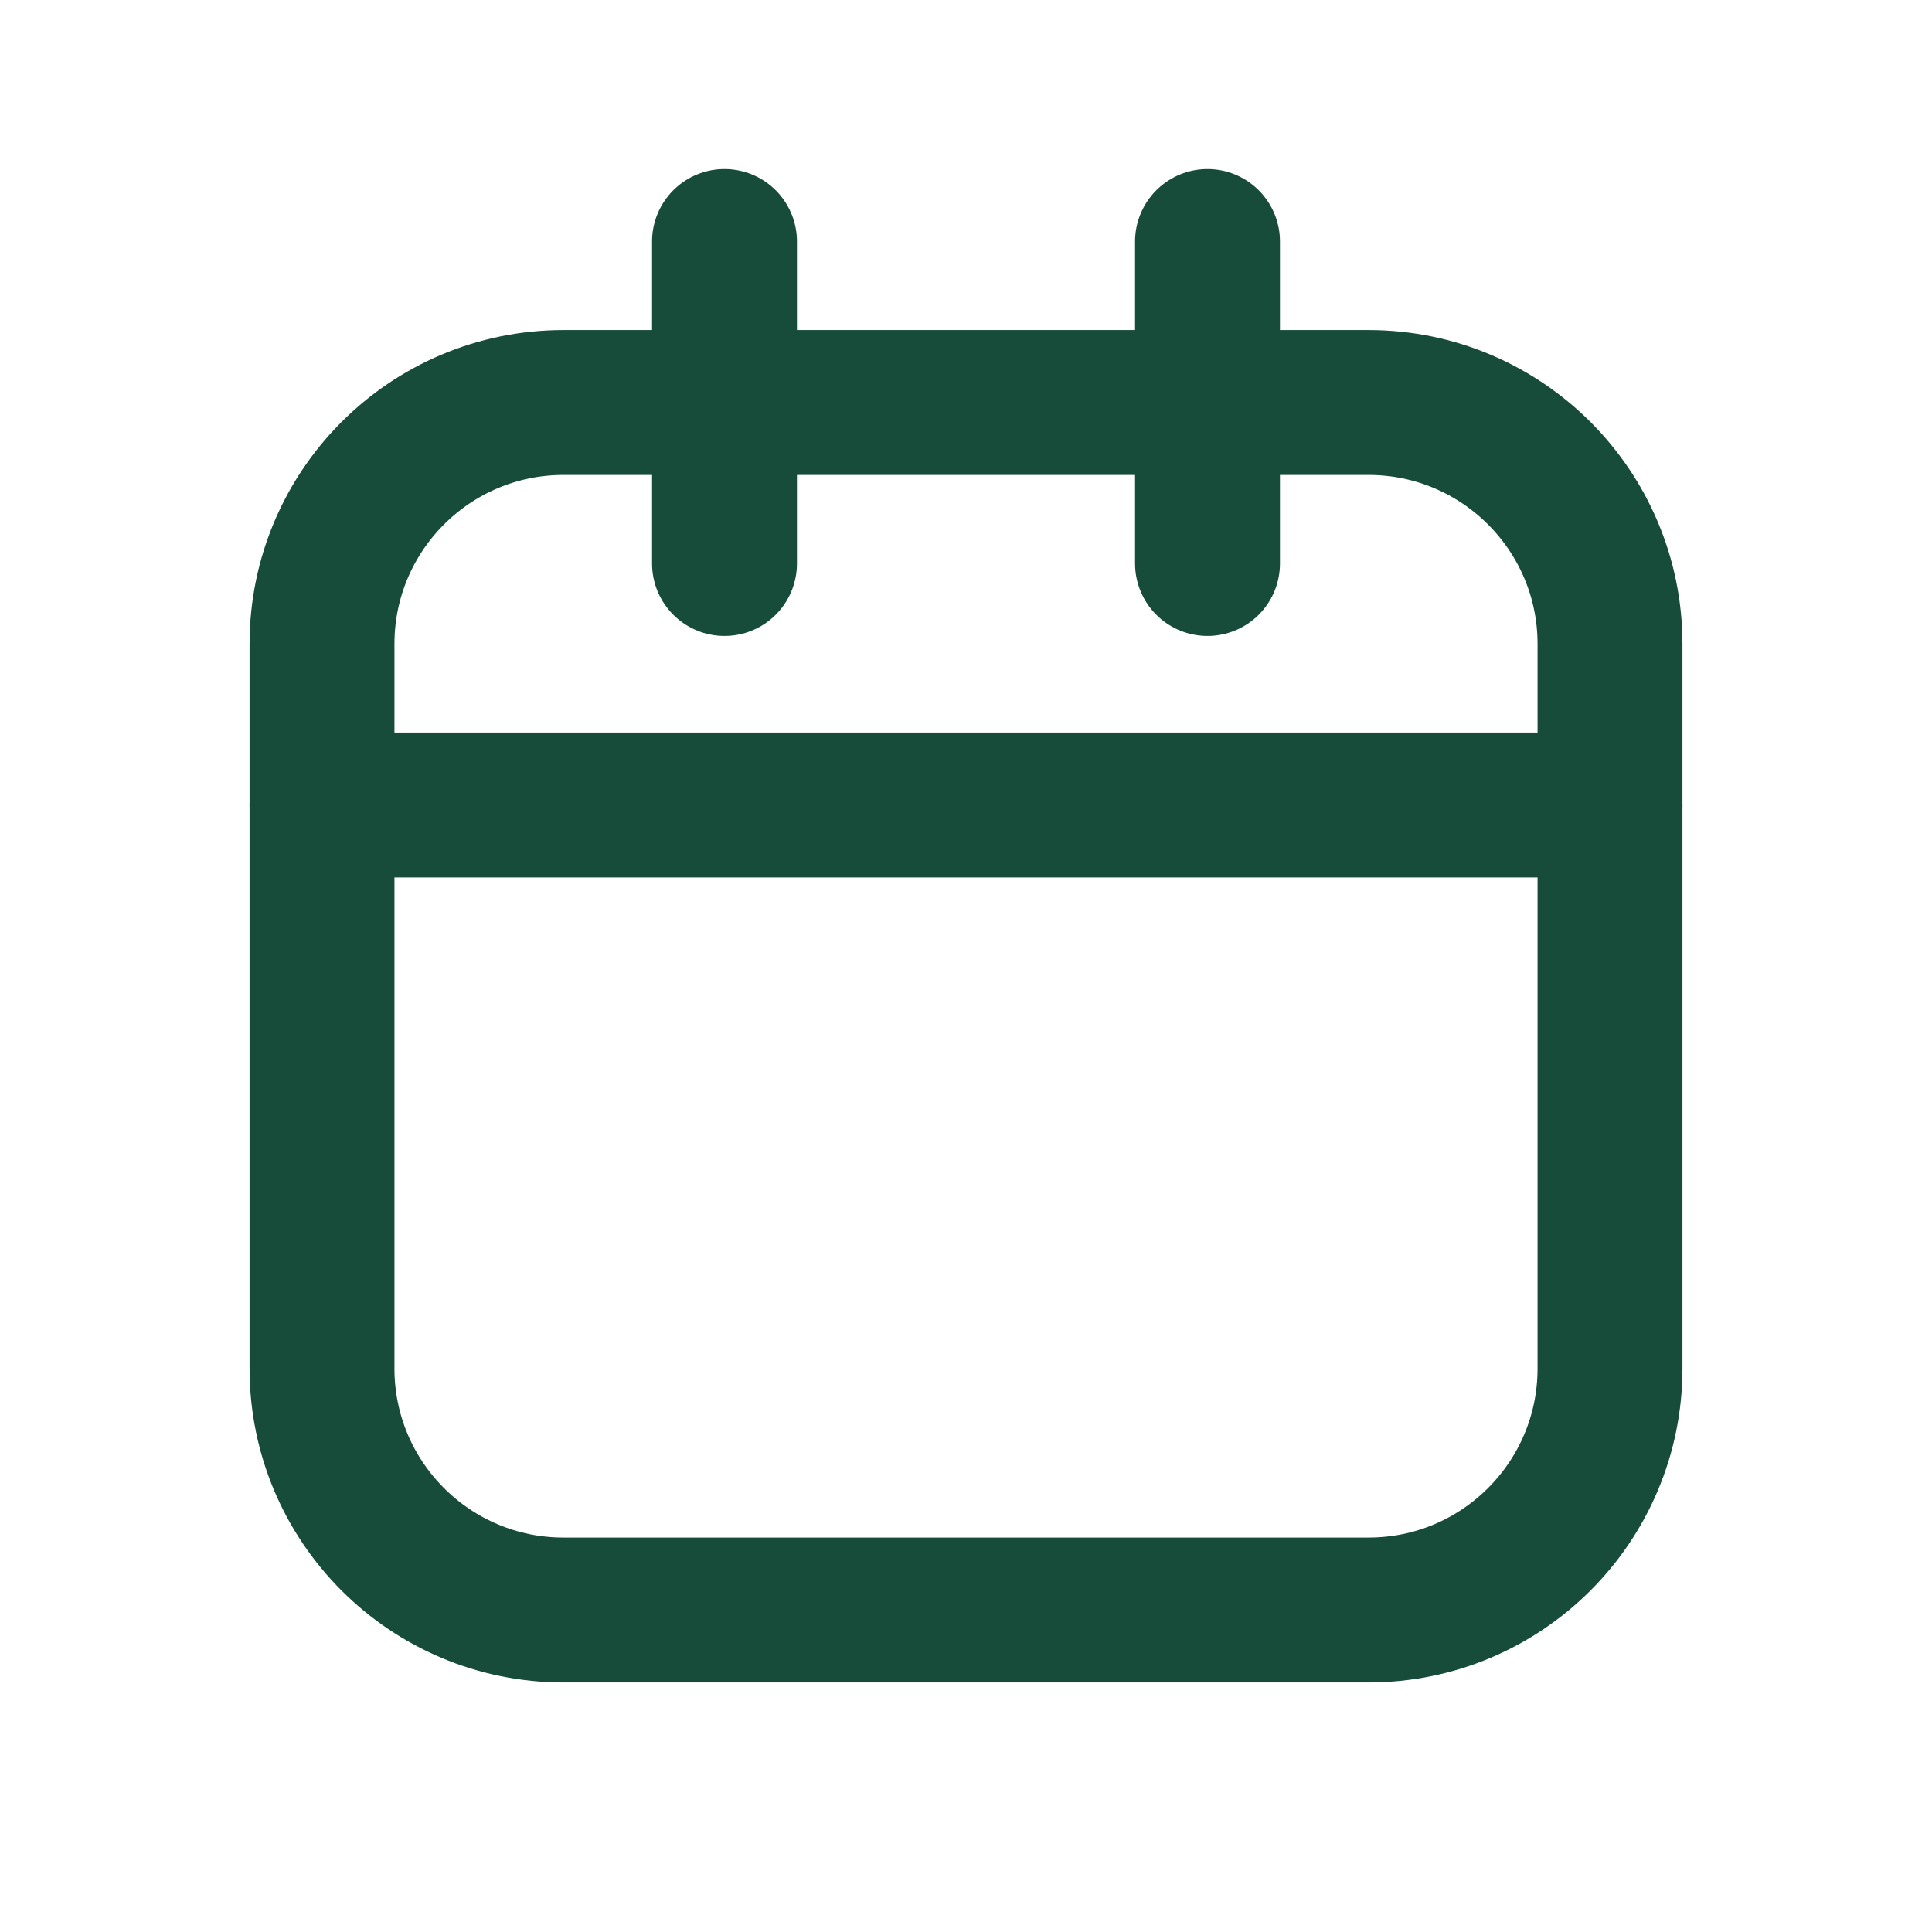
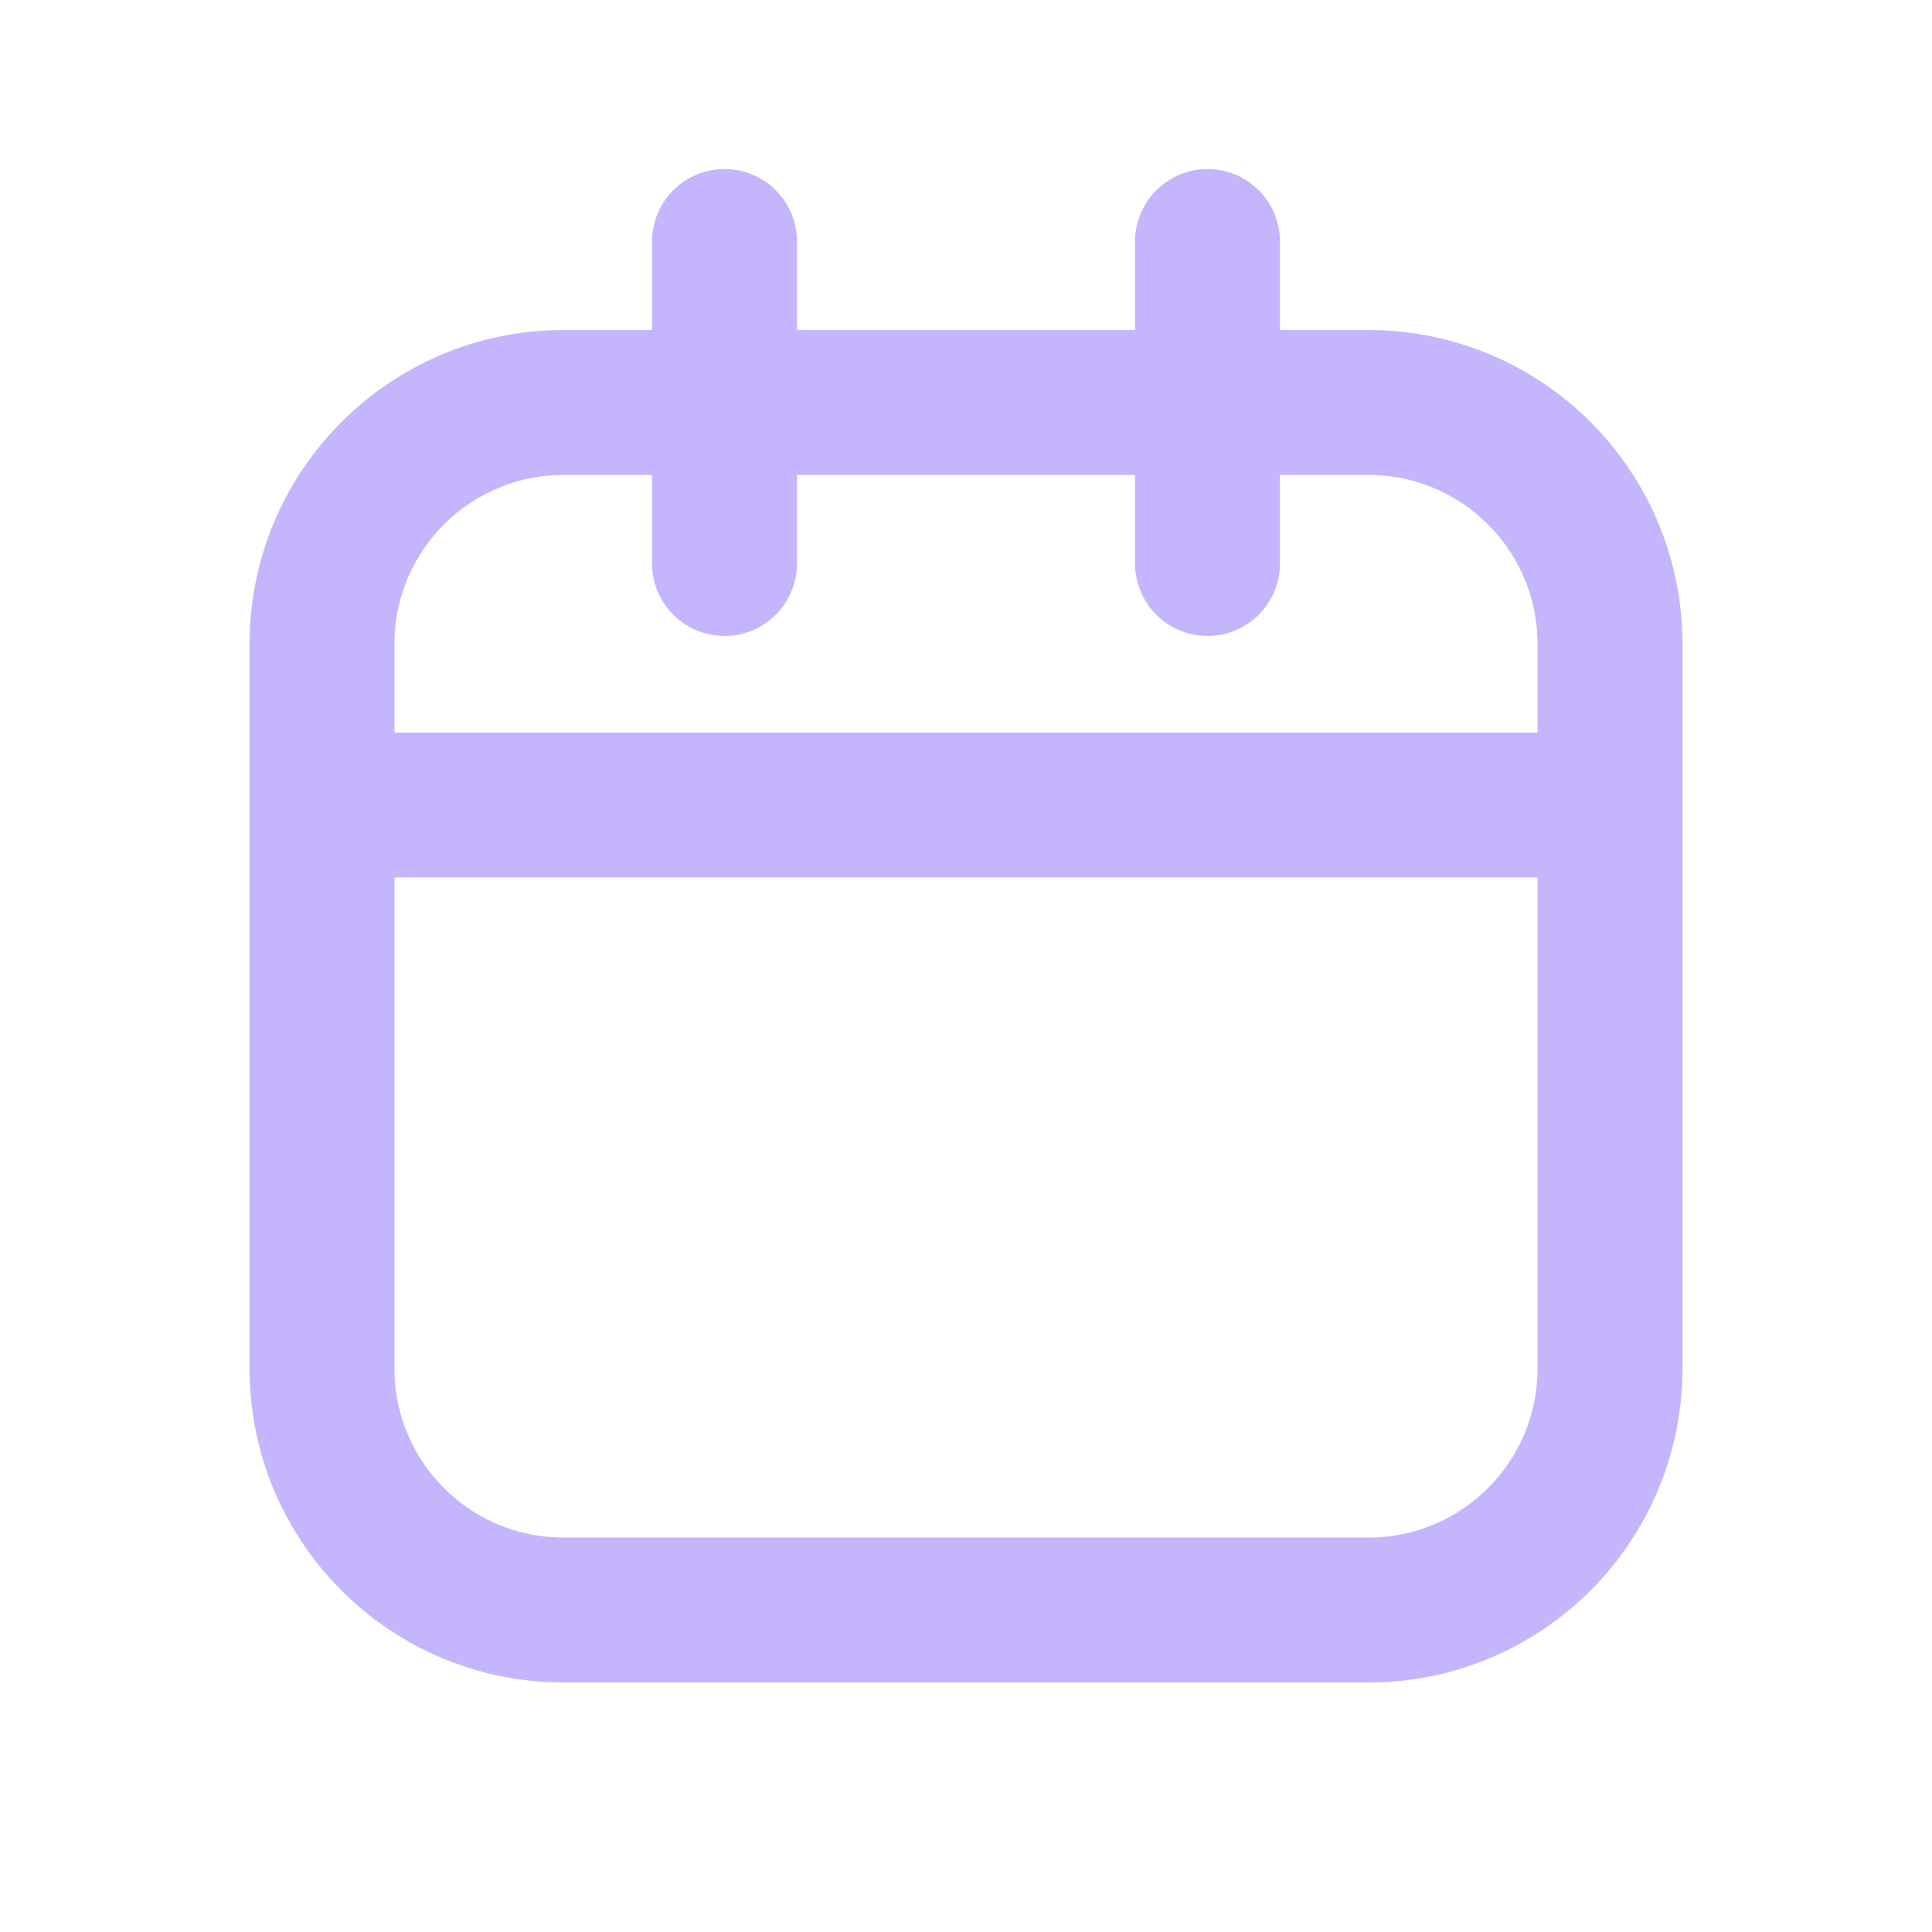
- <svg xmlns="http://www.w3.org/2000/svg" width="48" height="48" viewBox="0 0 24 24" fill="none" stroke="#174C3B" stroke-width="1.8" stroke-linecap="round" stroke-linejoin="round">
+ <svg xmlns="http://www.w3.org/2000/svg" width="48" height="48" viewBox="0 0 24 24" fill="none" stroke="#C4B5FD" stroke-width="1.8" stroke-linecap="round" stroke-linejoin="round">
  <rect x="4" y="5" width="16" height="15" rx="3" />
  <path d="M4 10h16M9 3v4M15 3v4" />
</svg>
